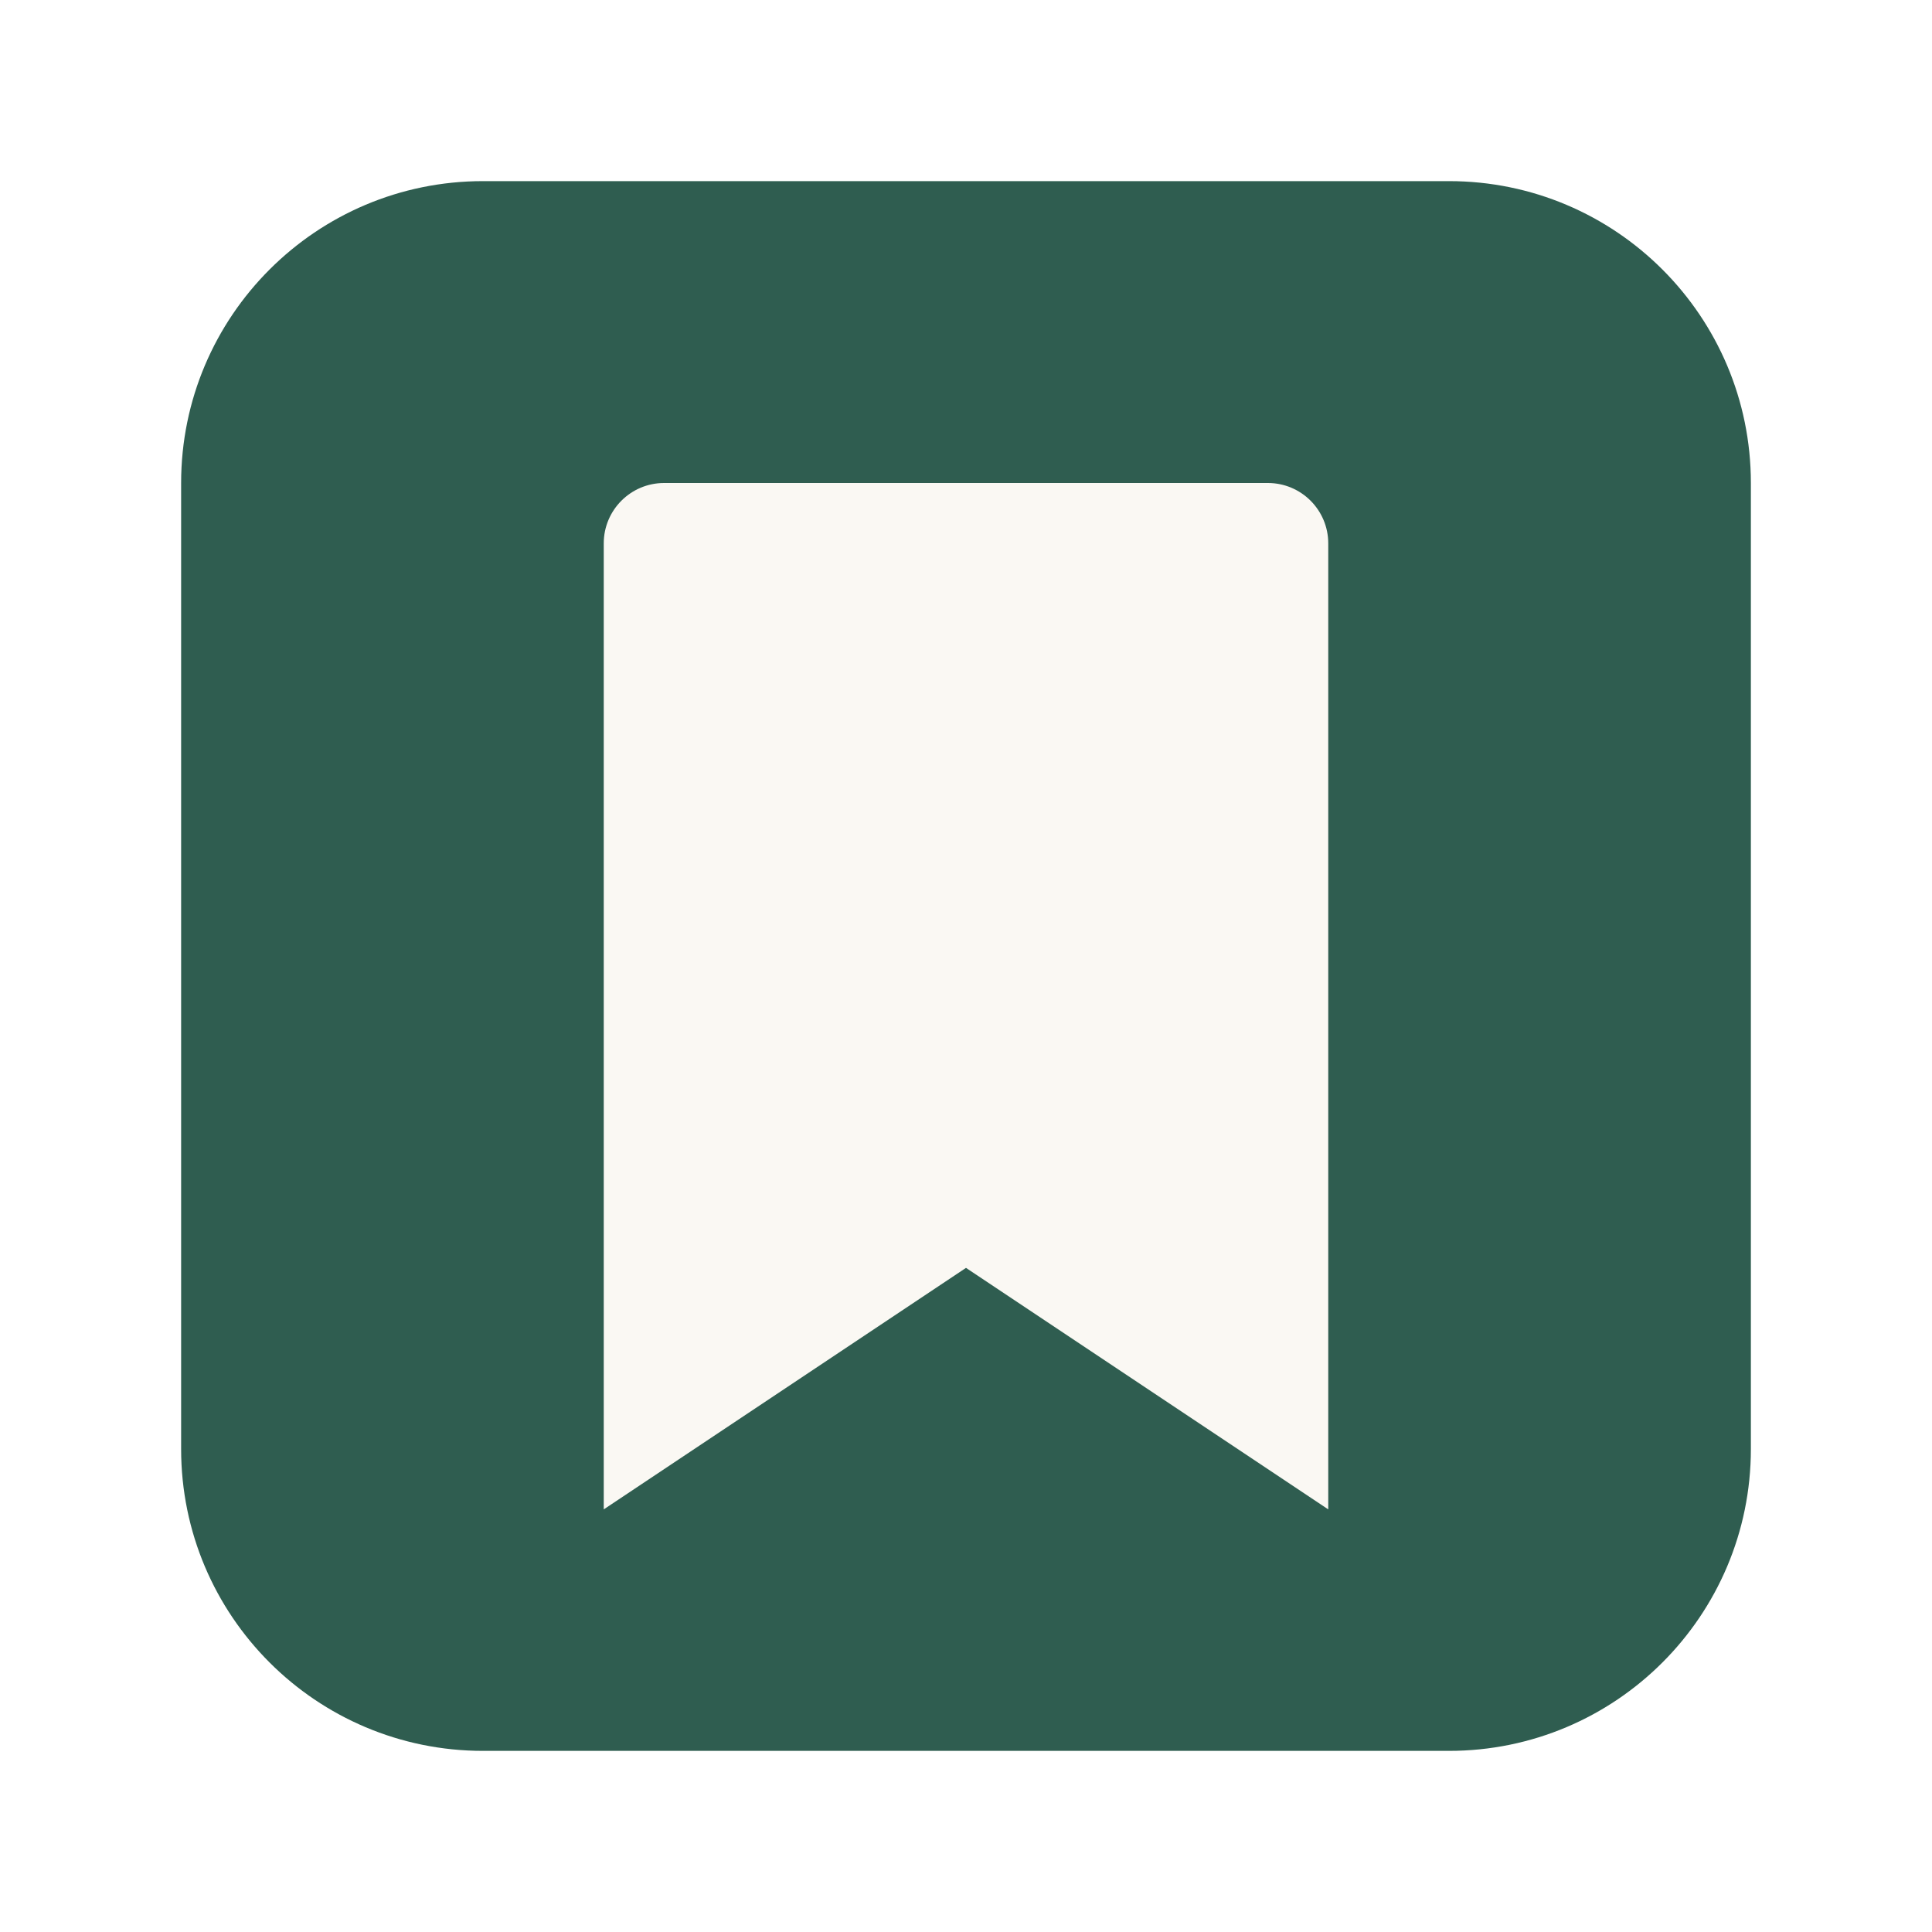
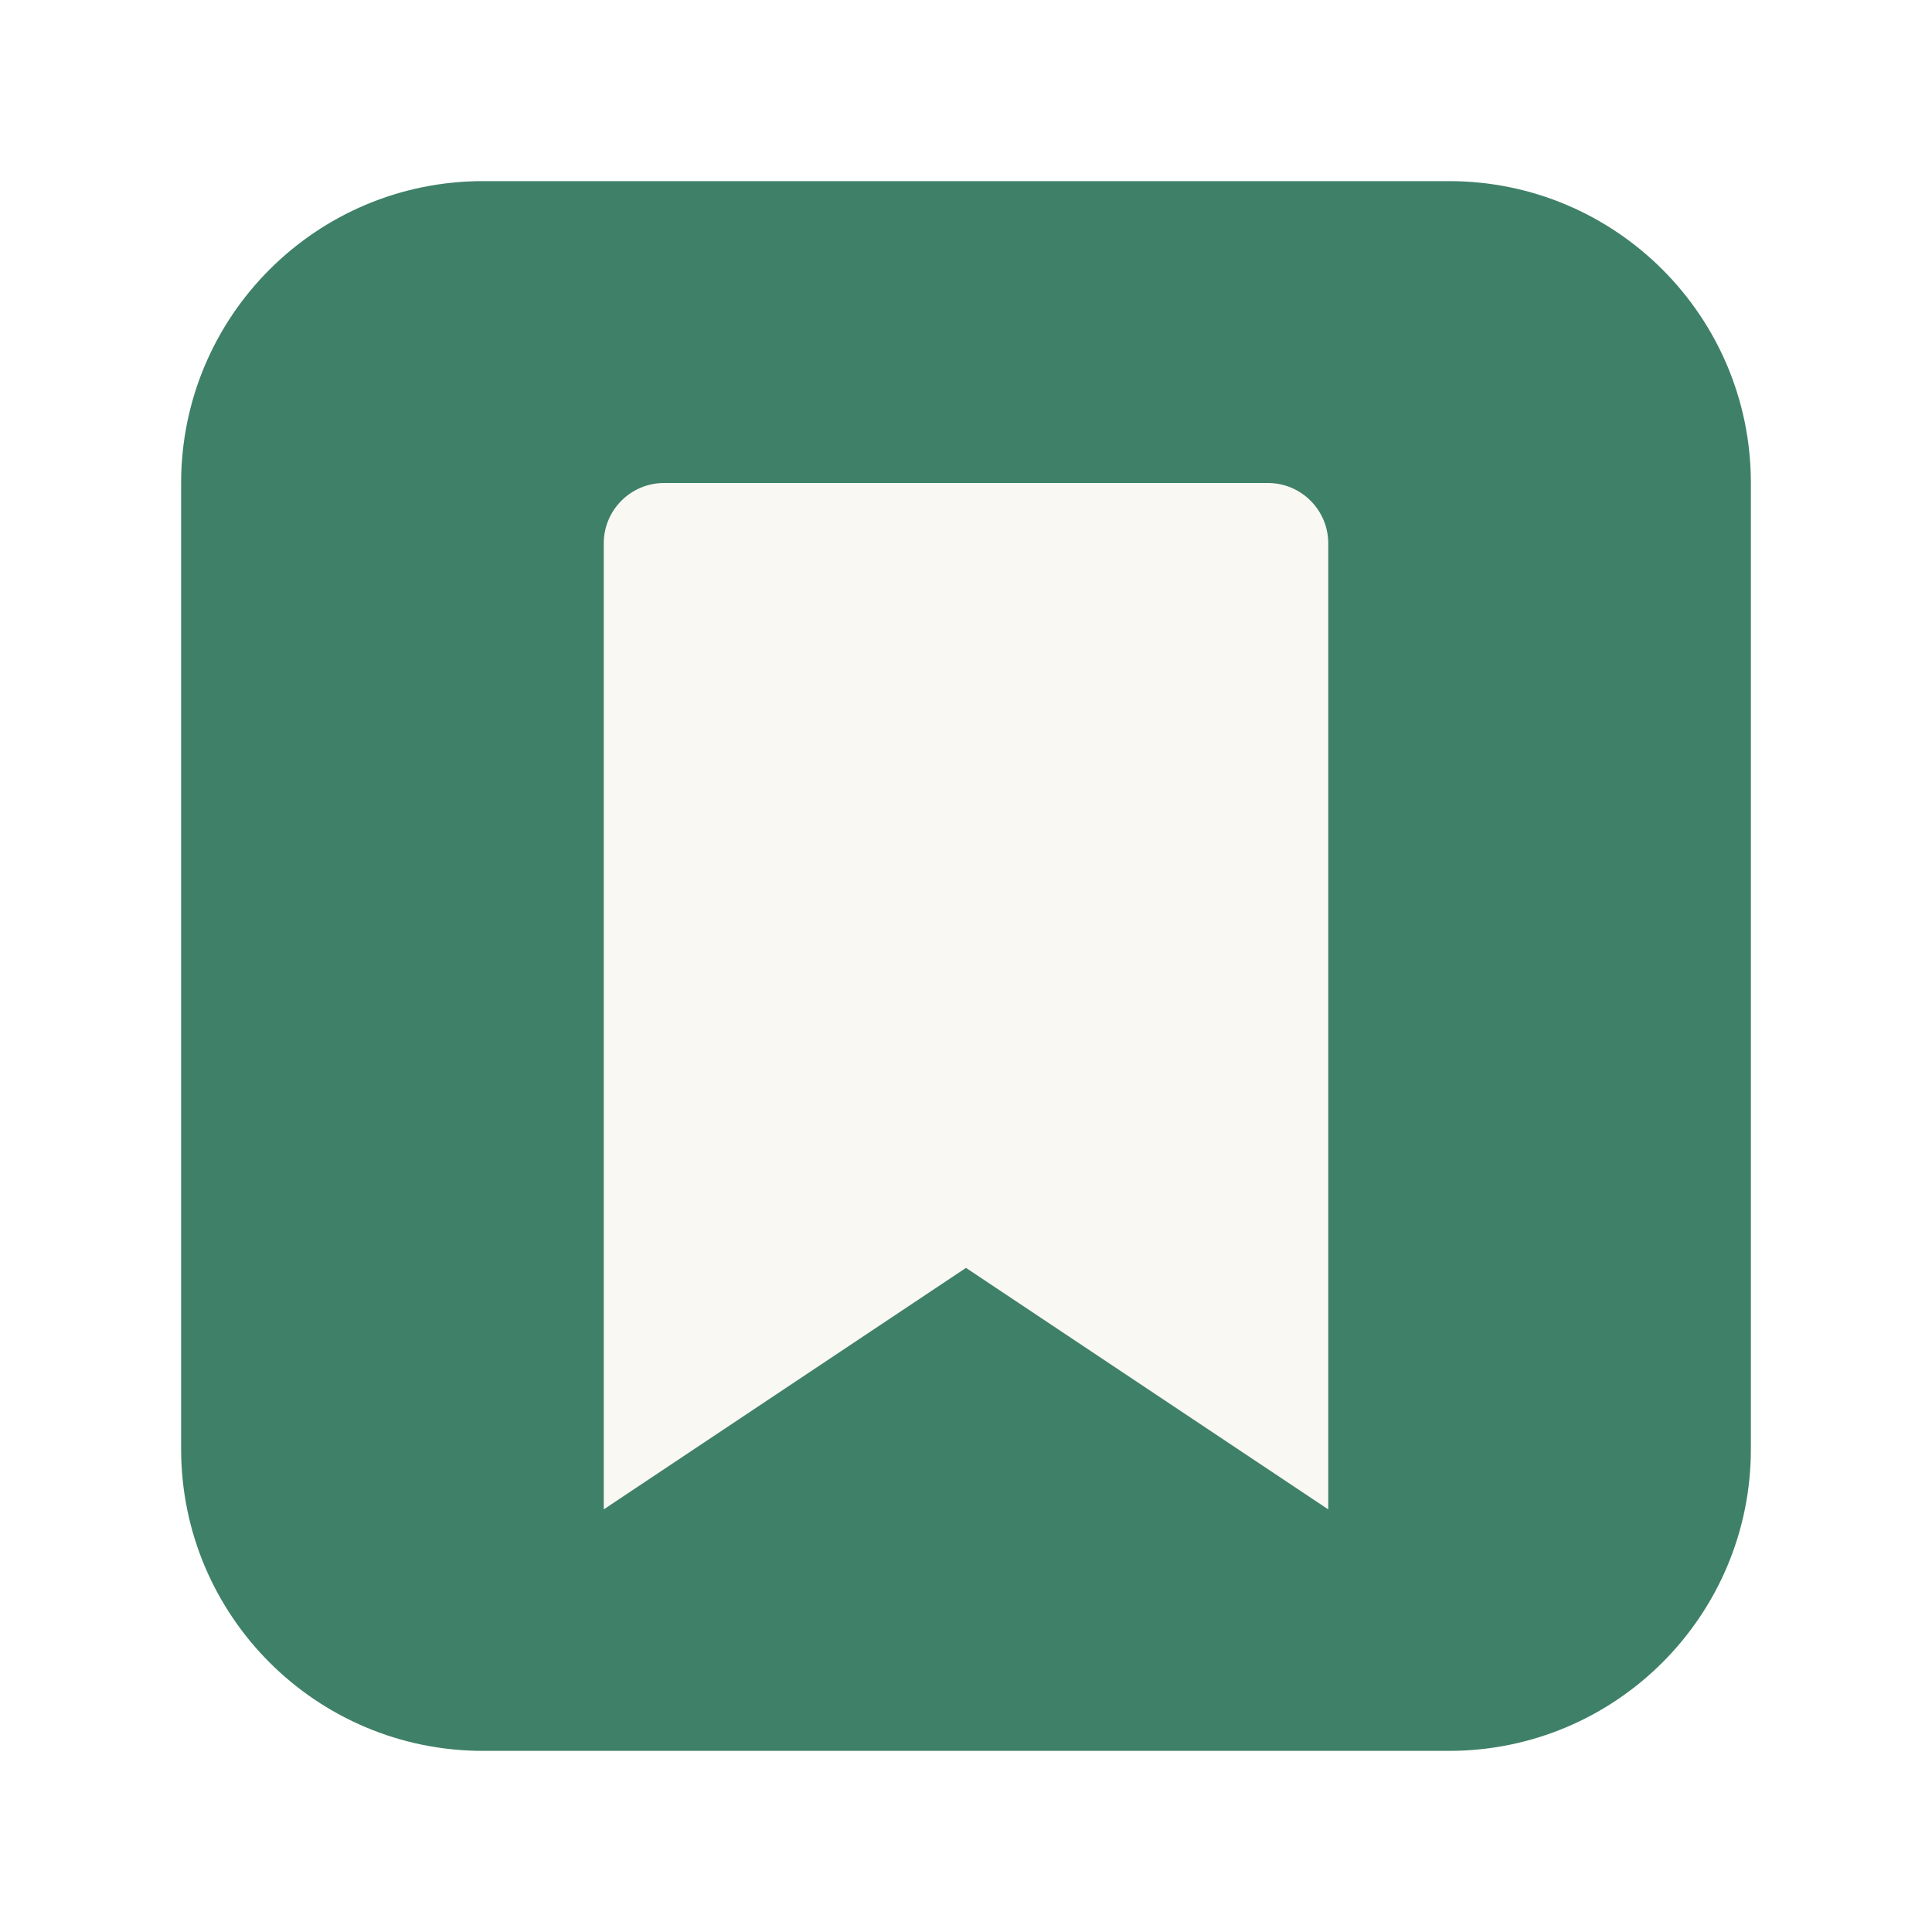
<svg xmlns="http://www.w3.org/2000/svg" viewBox="0 0 64 64">
-   <rect x="6" y="6" width="52" height="52" rx="10" fill="#2f5d50" />
+   <rect x="6" y="6" width="52" height="52" rx="10" fill="#3f8069" />
  <path d="M22 16h20a2 2 0 0 1 2 2v32l-12-8-12 8V18a2 2 0 0 1 2-2z" fill="#faf8f3" />
</svg>
